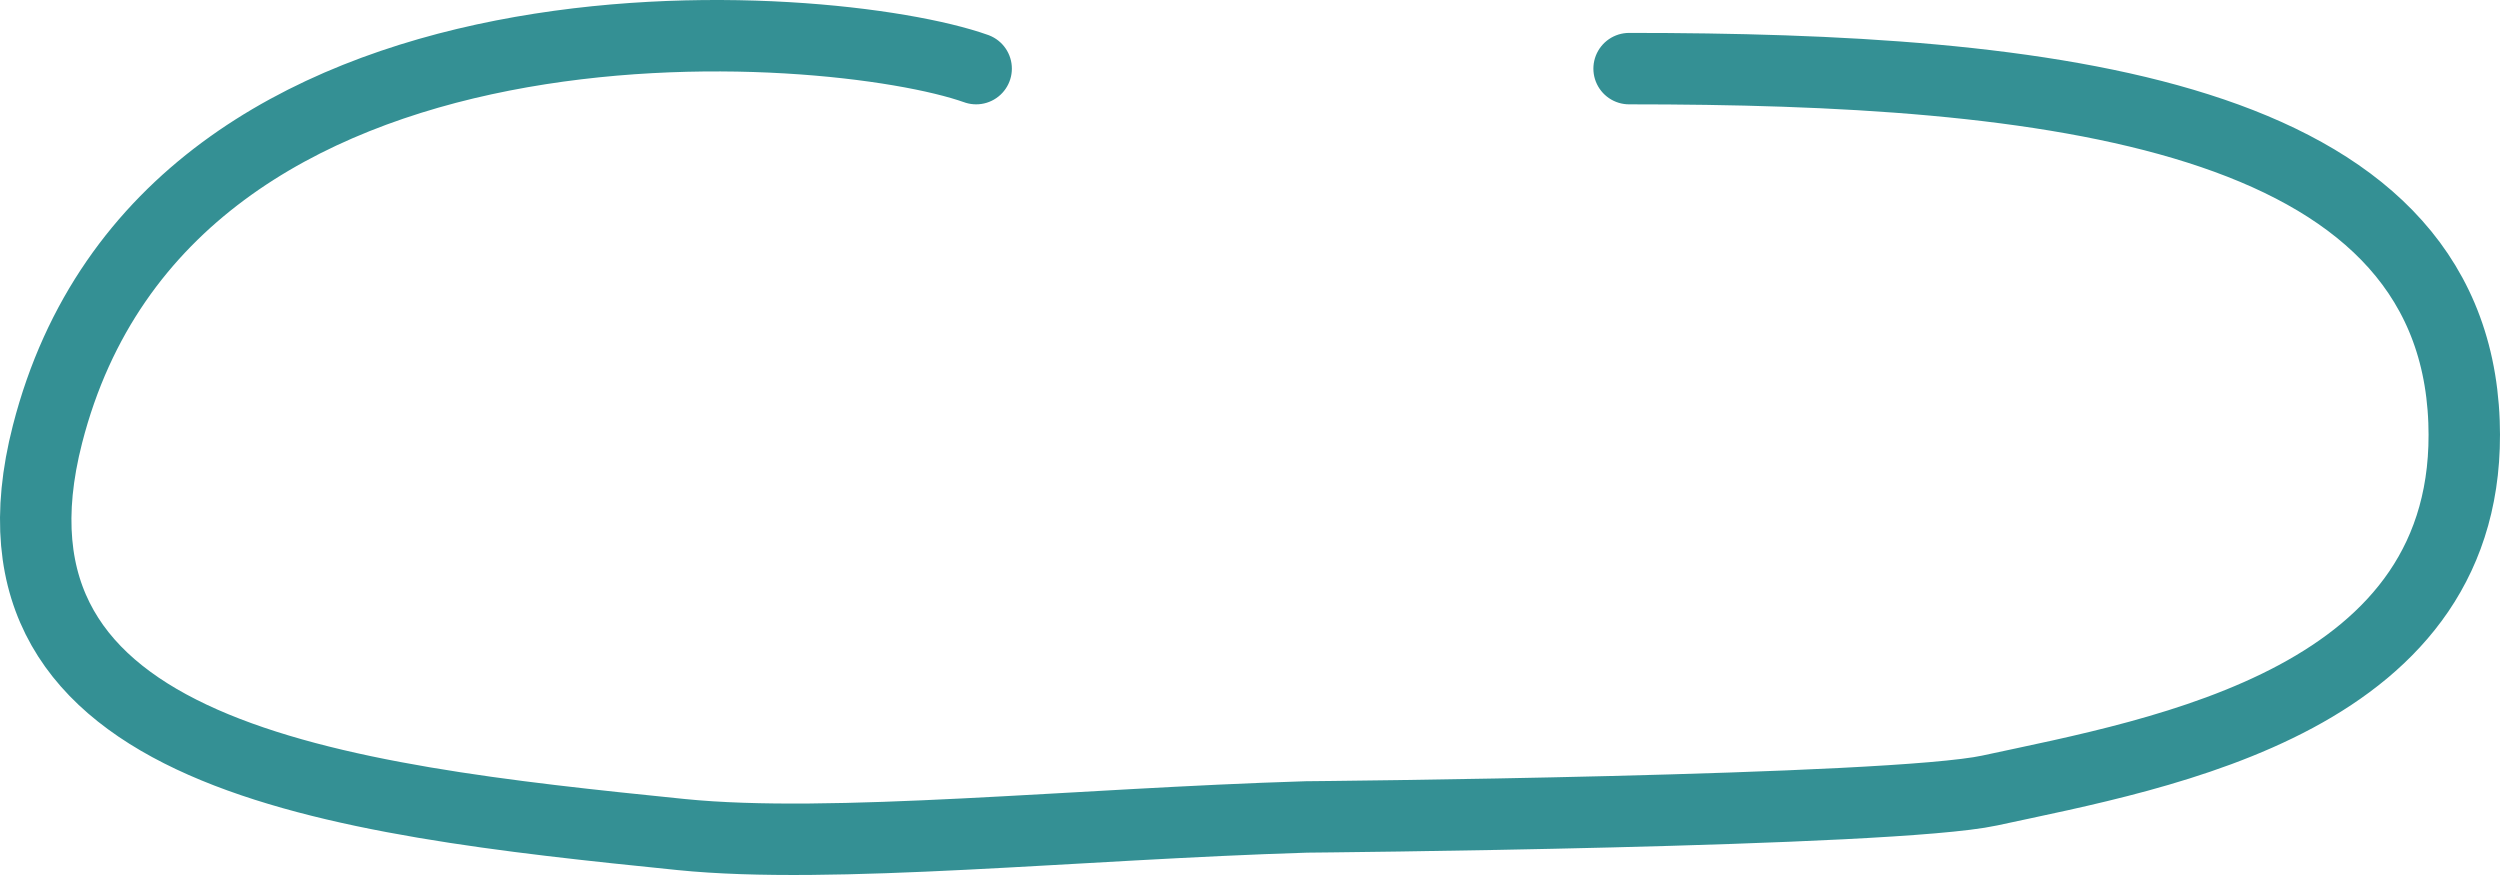
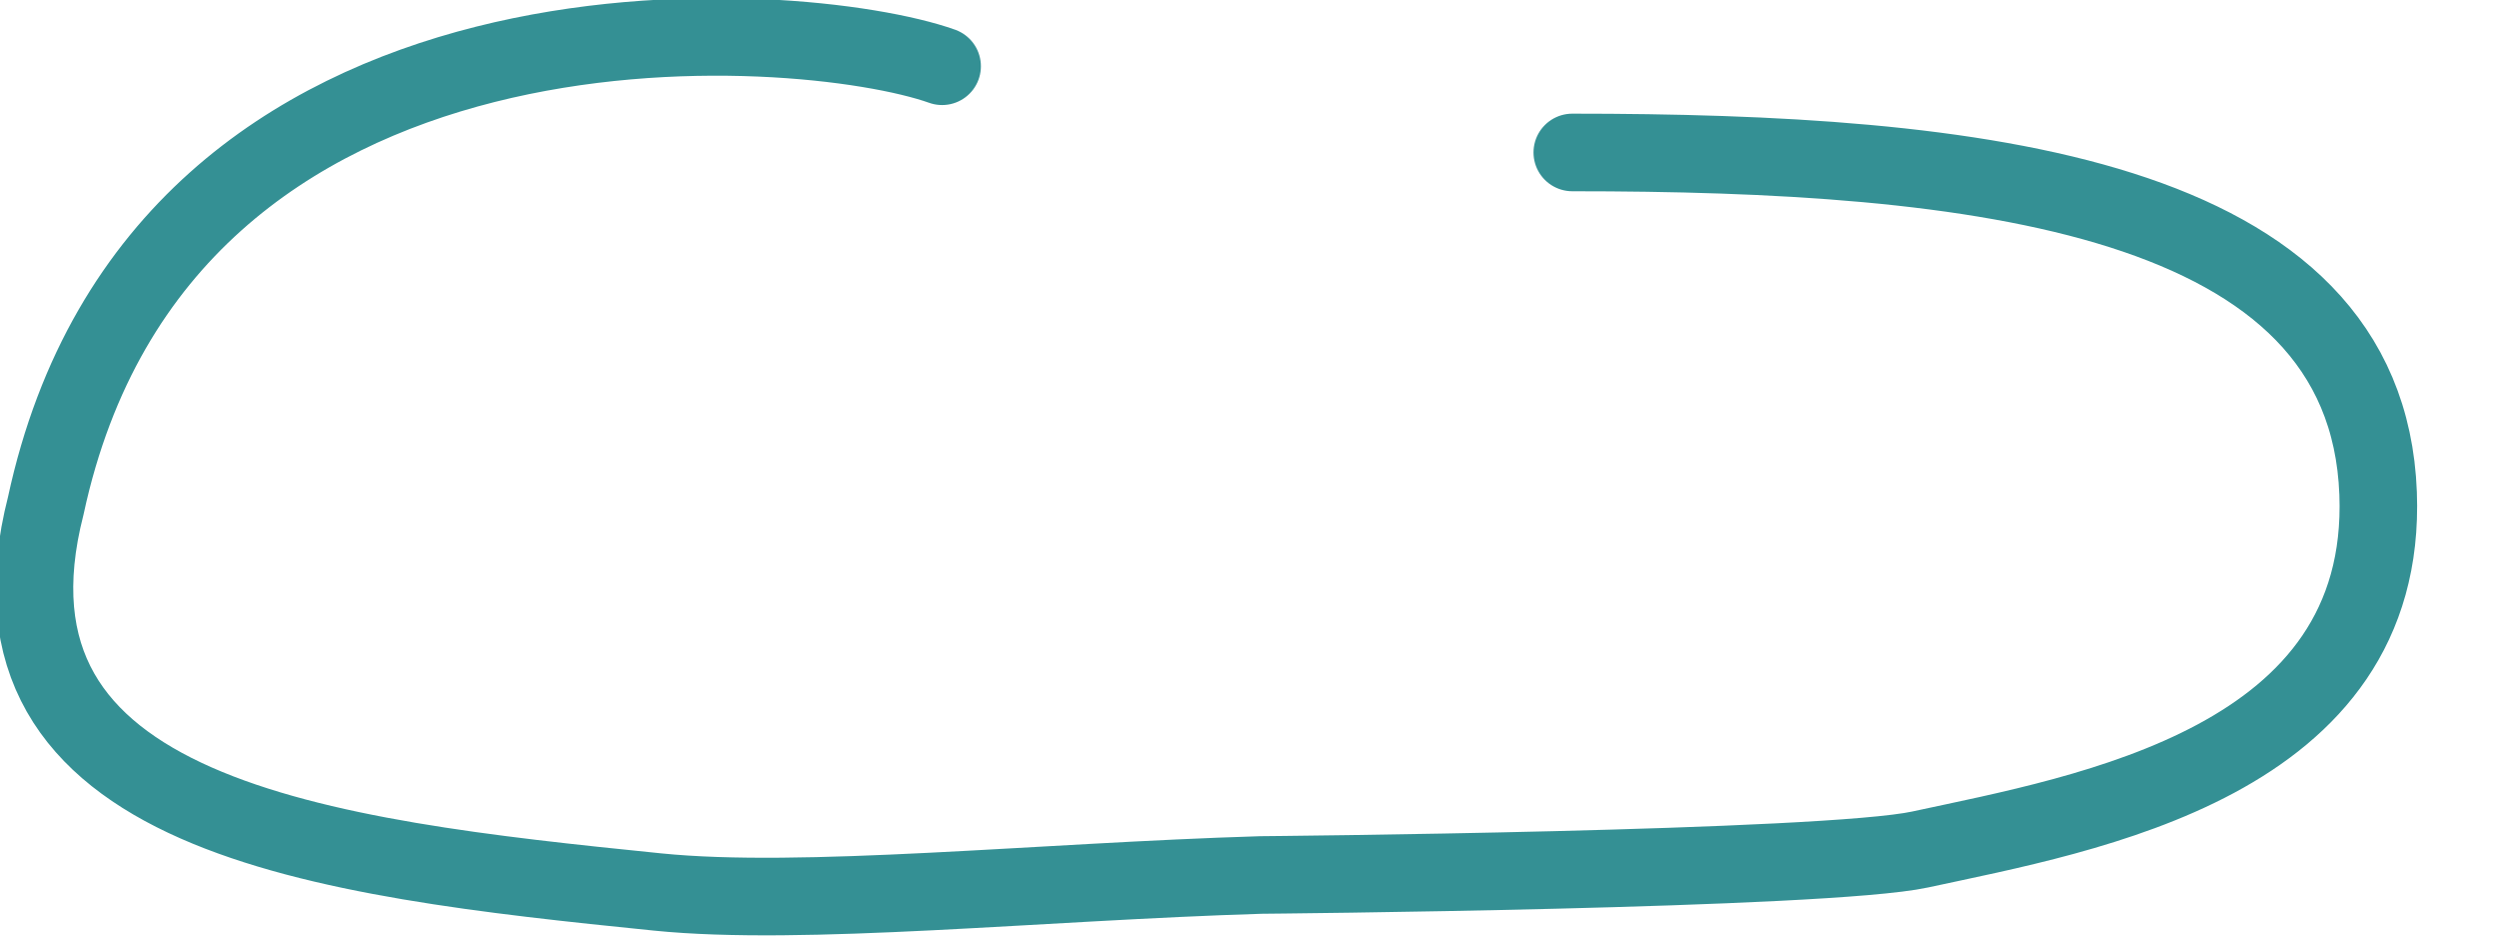
- <svg xmlns="http://www.w3.org/2000/svg" class="surround-svg" width="160%" height="160%" viewBox="0 0 280 98" fill="none">
-   <path d="M109.329 7.686C93.067 1.901 18.843 -4.086 5.319 48.634C-3.957 84.792 37.386 89.526 76.291 93.469C93.149 95.178 120.557 92.284 146.32 91.498C146.32 91.498 211.81 90.923 222.833 88.54C242.286 84.336 277.142 78.422 275.971 47.234C274.663 12.389 229.016 7.686 182.459 7.686" stroke="#349094" stroke-width="8" stroke-linecap="round" />
+ <svg xmlns="http://www.w3.org/2000/svg" class="surround-svg" width="100%" height="auto" viewBox="0 0 290 110" fill="none">
+   <path d="M109.329 7.686C93.067 1.901 18.843 -4.086 5.319 58.634C-3.957 94.792 37.386 99.526 76.291 103.469C93.149 105.178 120.557 102.284 146.32 101.498C146.32 101.498 211.81 100.923 222.833 98.54C242.286 94.336 277.142 88.422 275.971 57.234C274.663 22.389 229.016 17.686 182.459 17.686" stroke="#349094" stroke-width="9" stroke-linecap="round" />
</svg>
